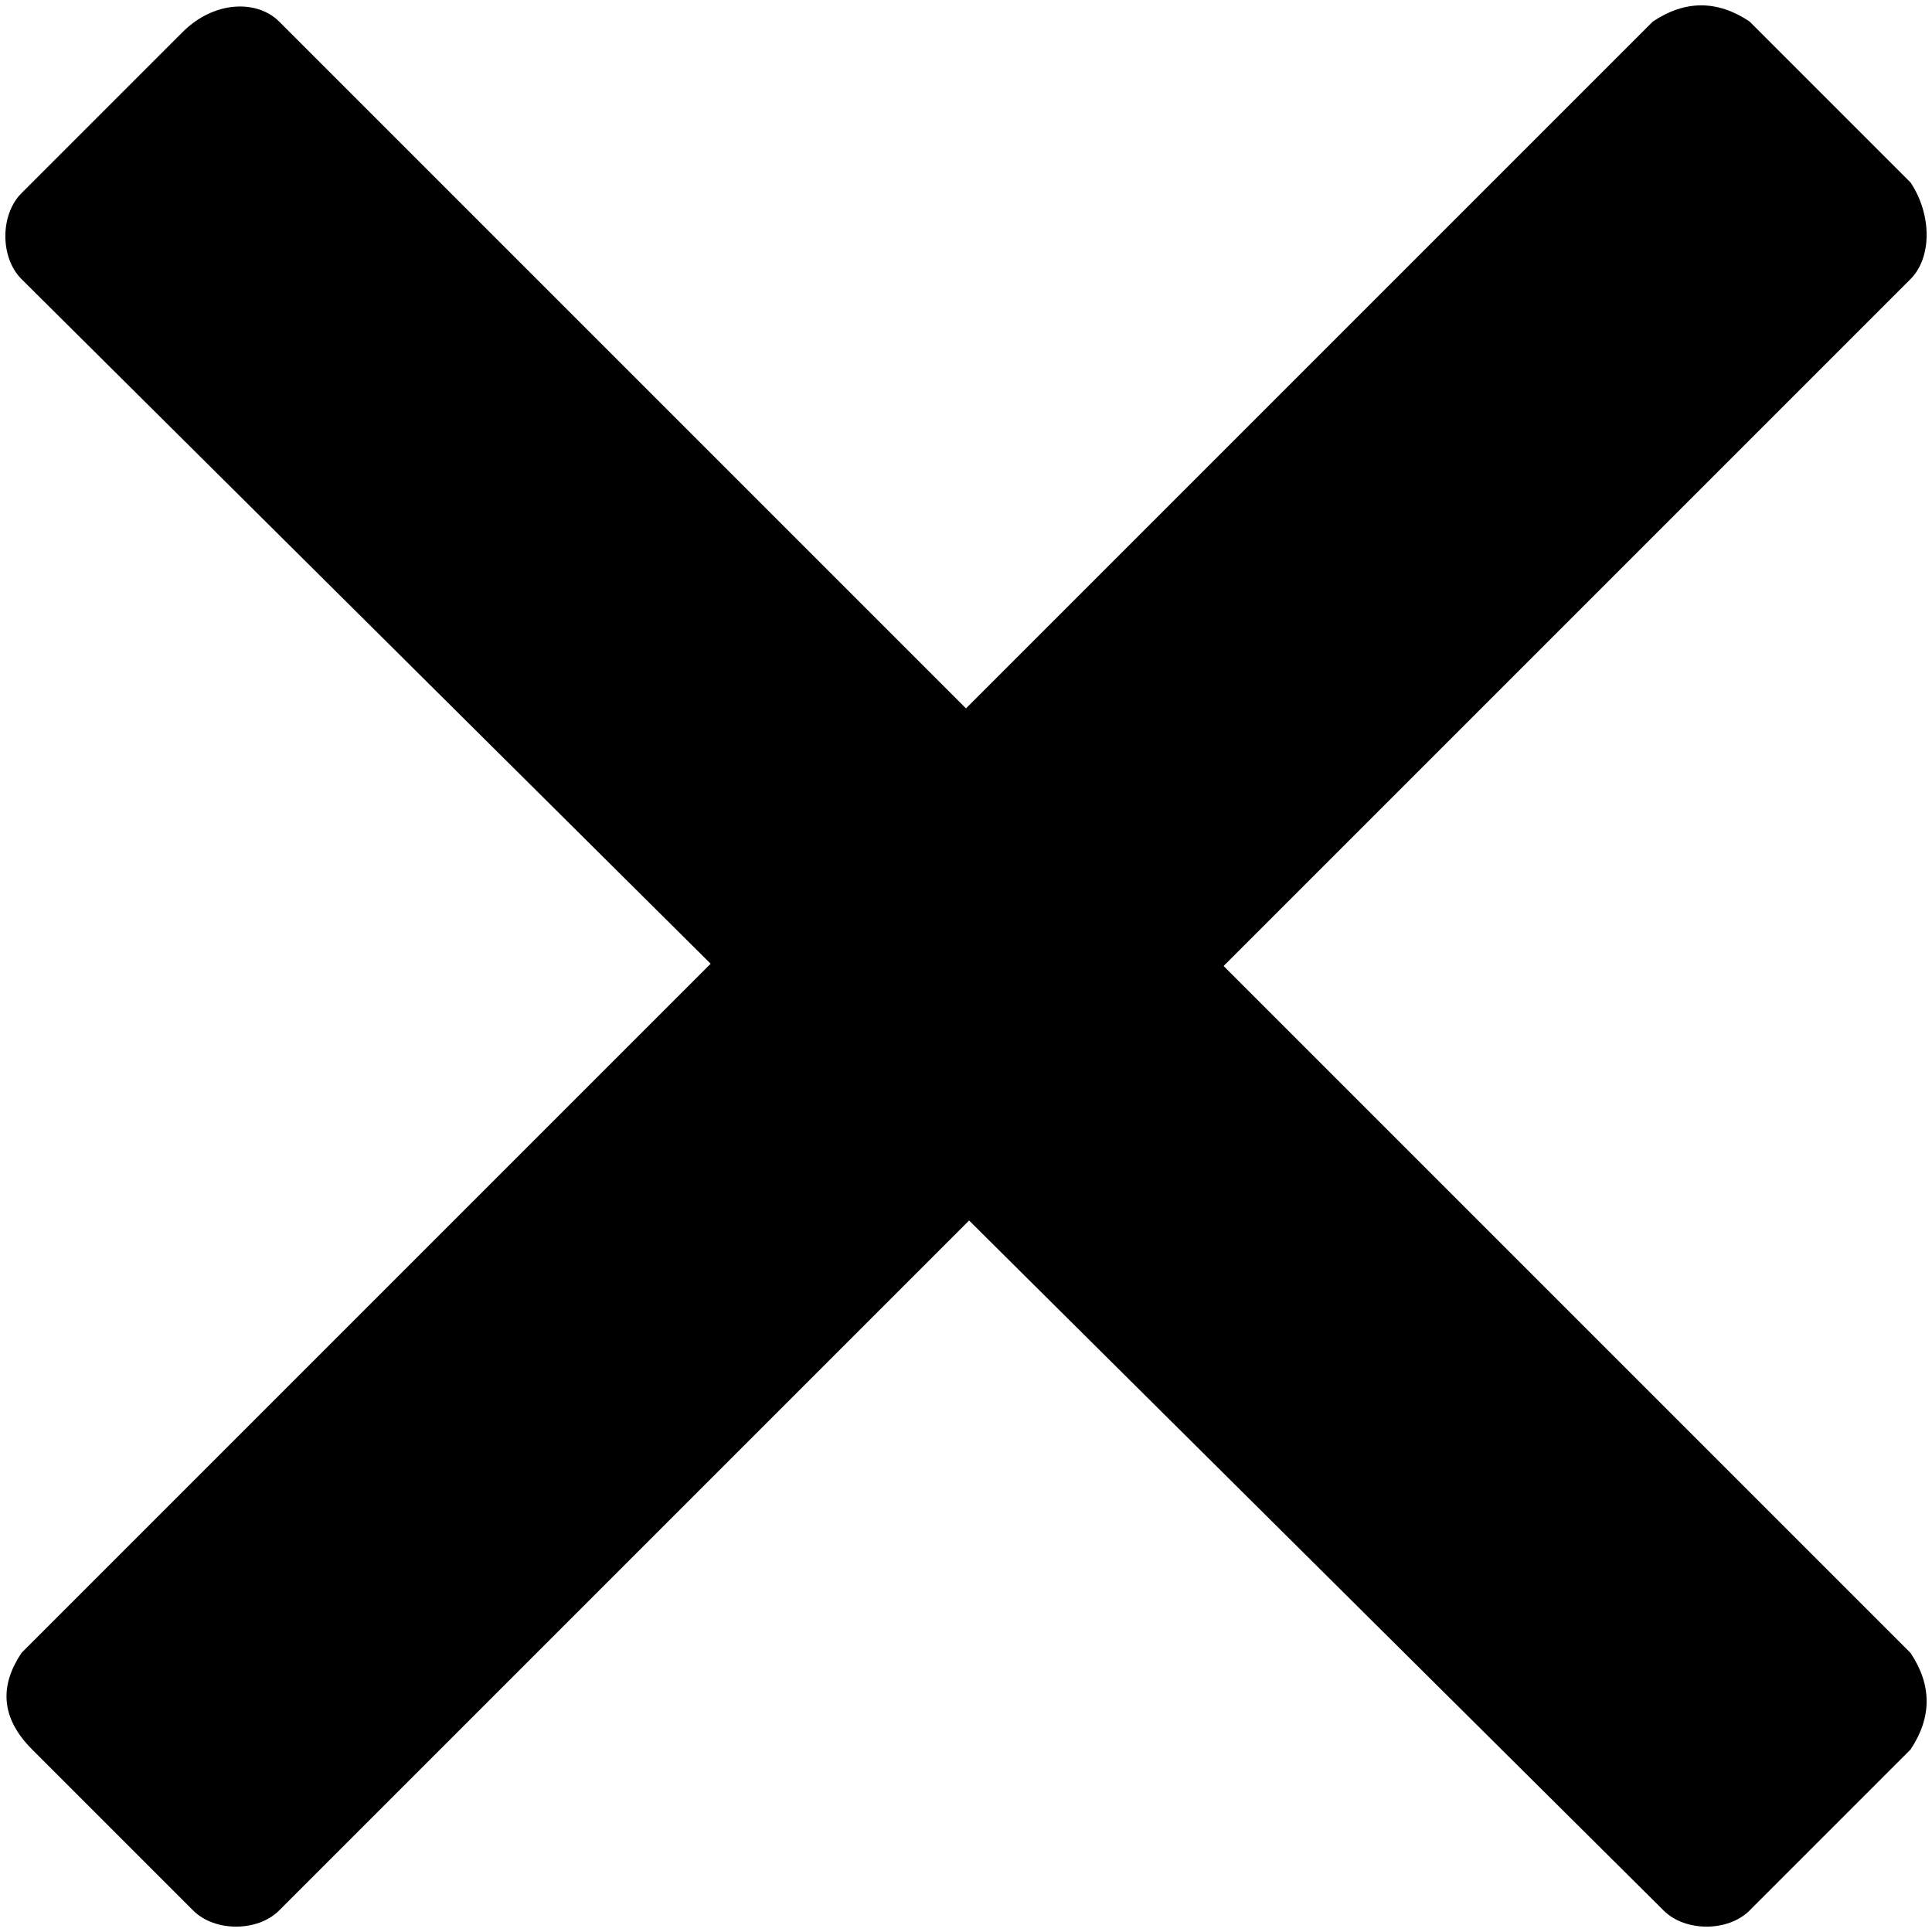
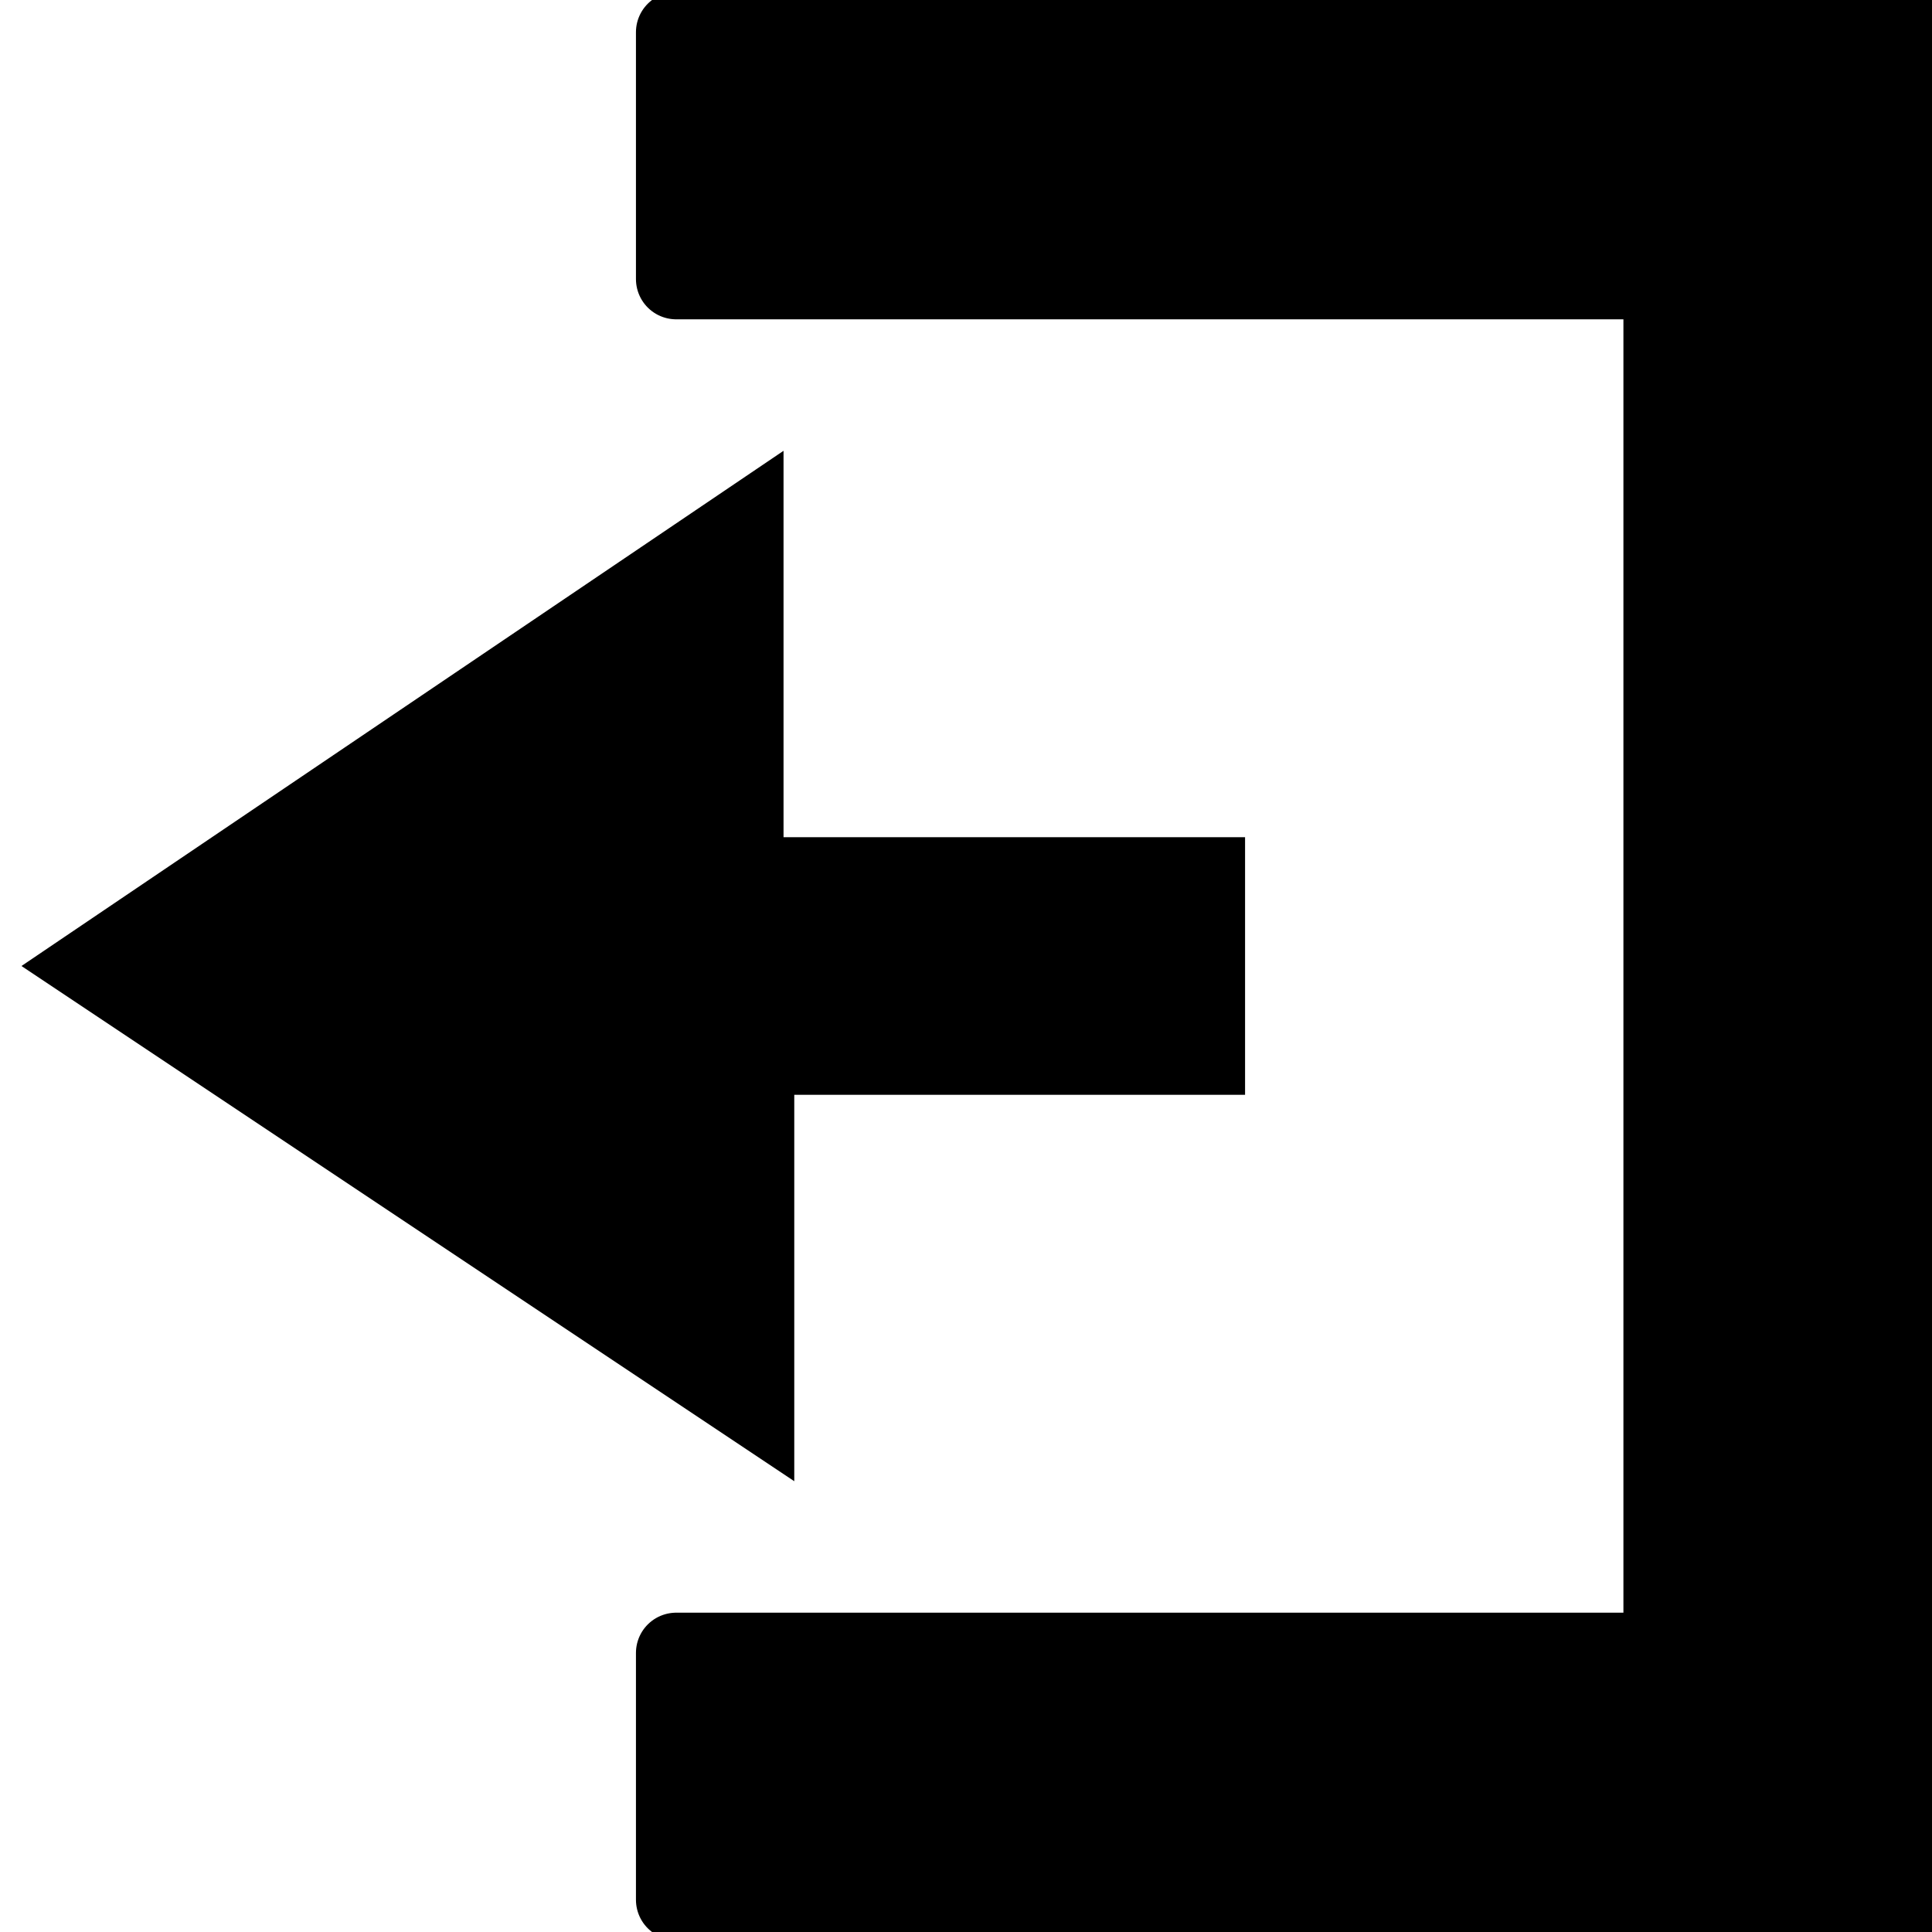
<svg xmlns="http://www.w3.org/2000/svg" version="1.1" id="Layer_1" x="0px" y="0px" viewBox="0 0 18 18" style="enable-background:new 0 0 18 18;" xml:space="preserve">
-   <path d="M1.8,17.8l-1.5-1.5C0,16,0,15.7,0.2,15.4L15.4,0.2C15.7,0,16,0,16.3,0.2l1.5,1.5C18,2,18,2.4,17.8,2.6L2.6,17.8  C2.4,18,2,18,1.8,17.8z" />
-   <path d="M17.8,16.3l-1.5,1.5c-0.2,0.2-0.6,0.2-0.8,0L0.2,2.6C0,2.4,0,2,0.2,1.8l1.5-1.5C2,0,2.4,0,2.6,0.2l15.2,15.2  C18,15.7,18,16,17.8,16.3z" />
+   <style type="text/css">
+ 	.st0{stroke:#000000;stroke-width:0.75;stroke-linejoin:round;stroke-miterlimit:10;}
+ </style>
+   <polygon class="st0" points="17.8,0.3 17.8,17.7 6.3,17.7 6.3,15.4 15.5,15.4 15.5,2.6 6.3,2.6 6.3,0.3 " />
+   <polygon points="11.6,7.8 11.6,10.2 7.4,10.2 7.4,13.8 0.2,9 7.3,4.2 7.3,7.8 " />
</svg>
